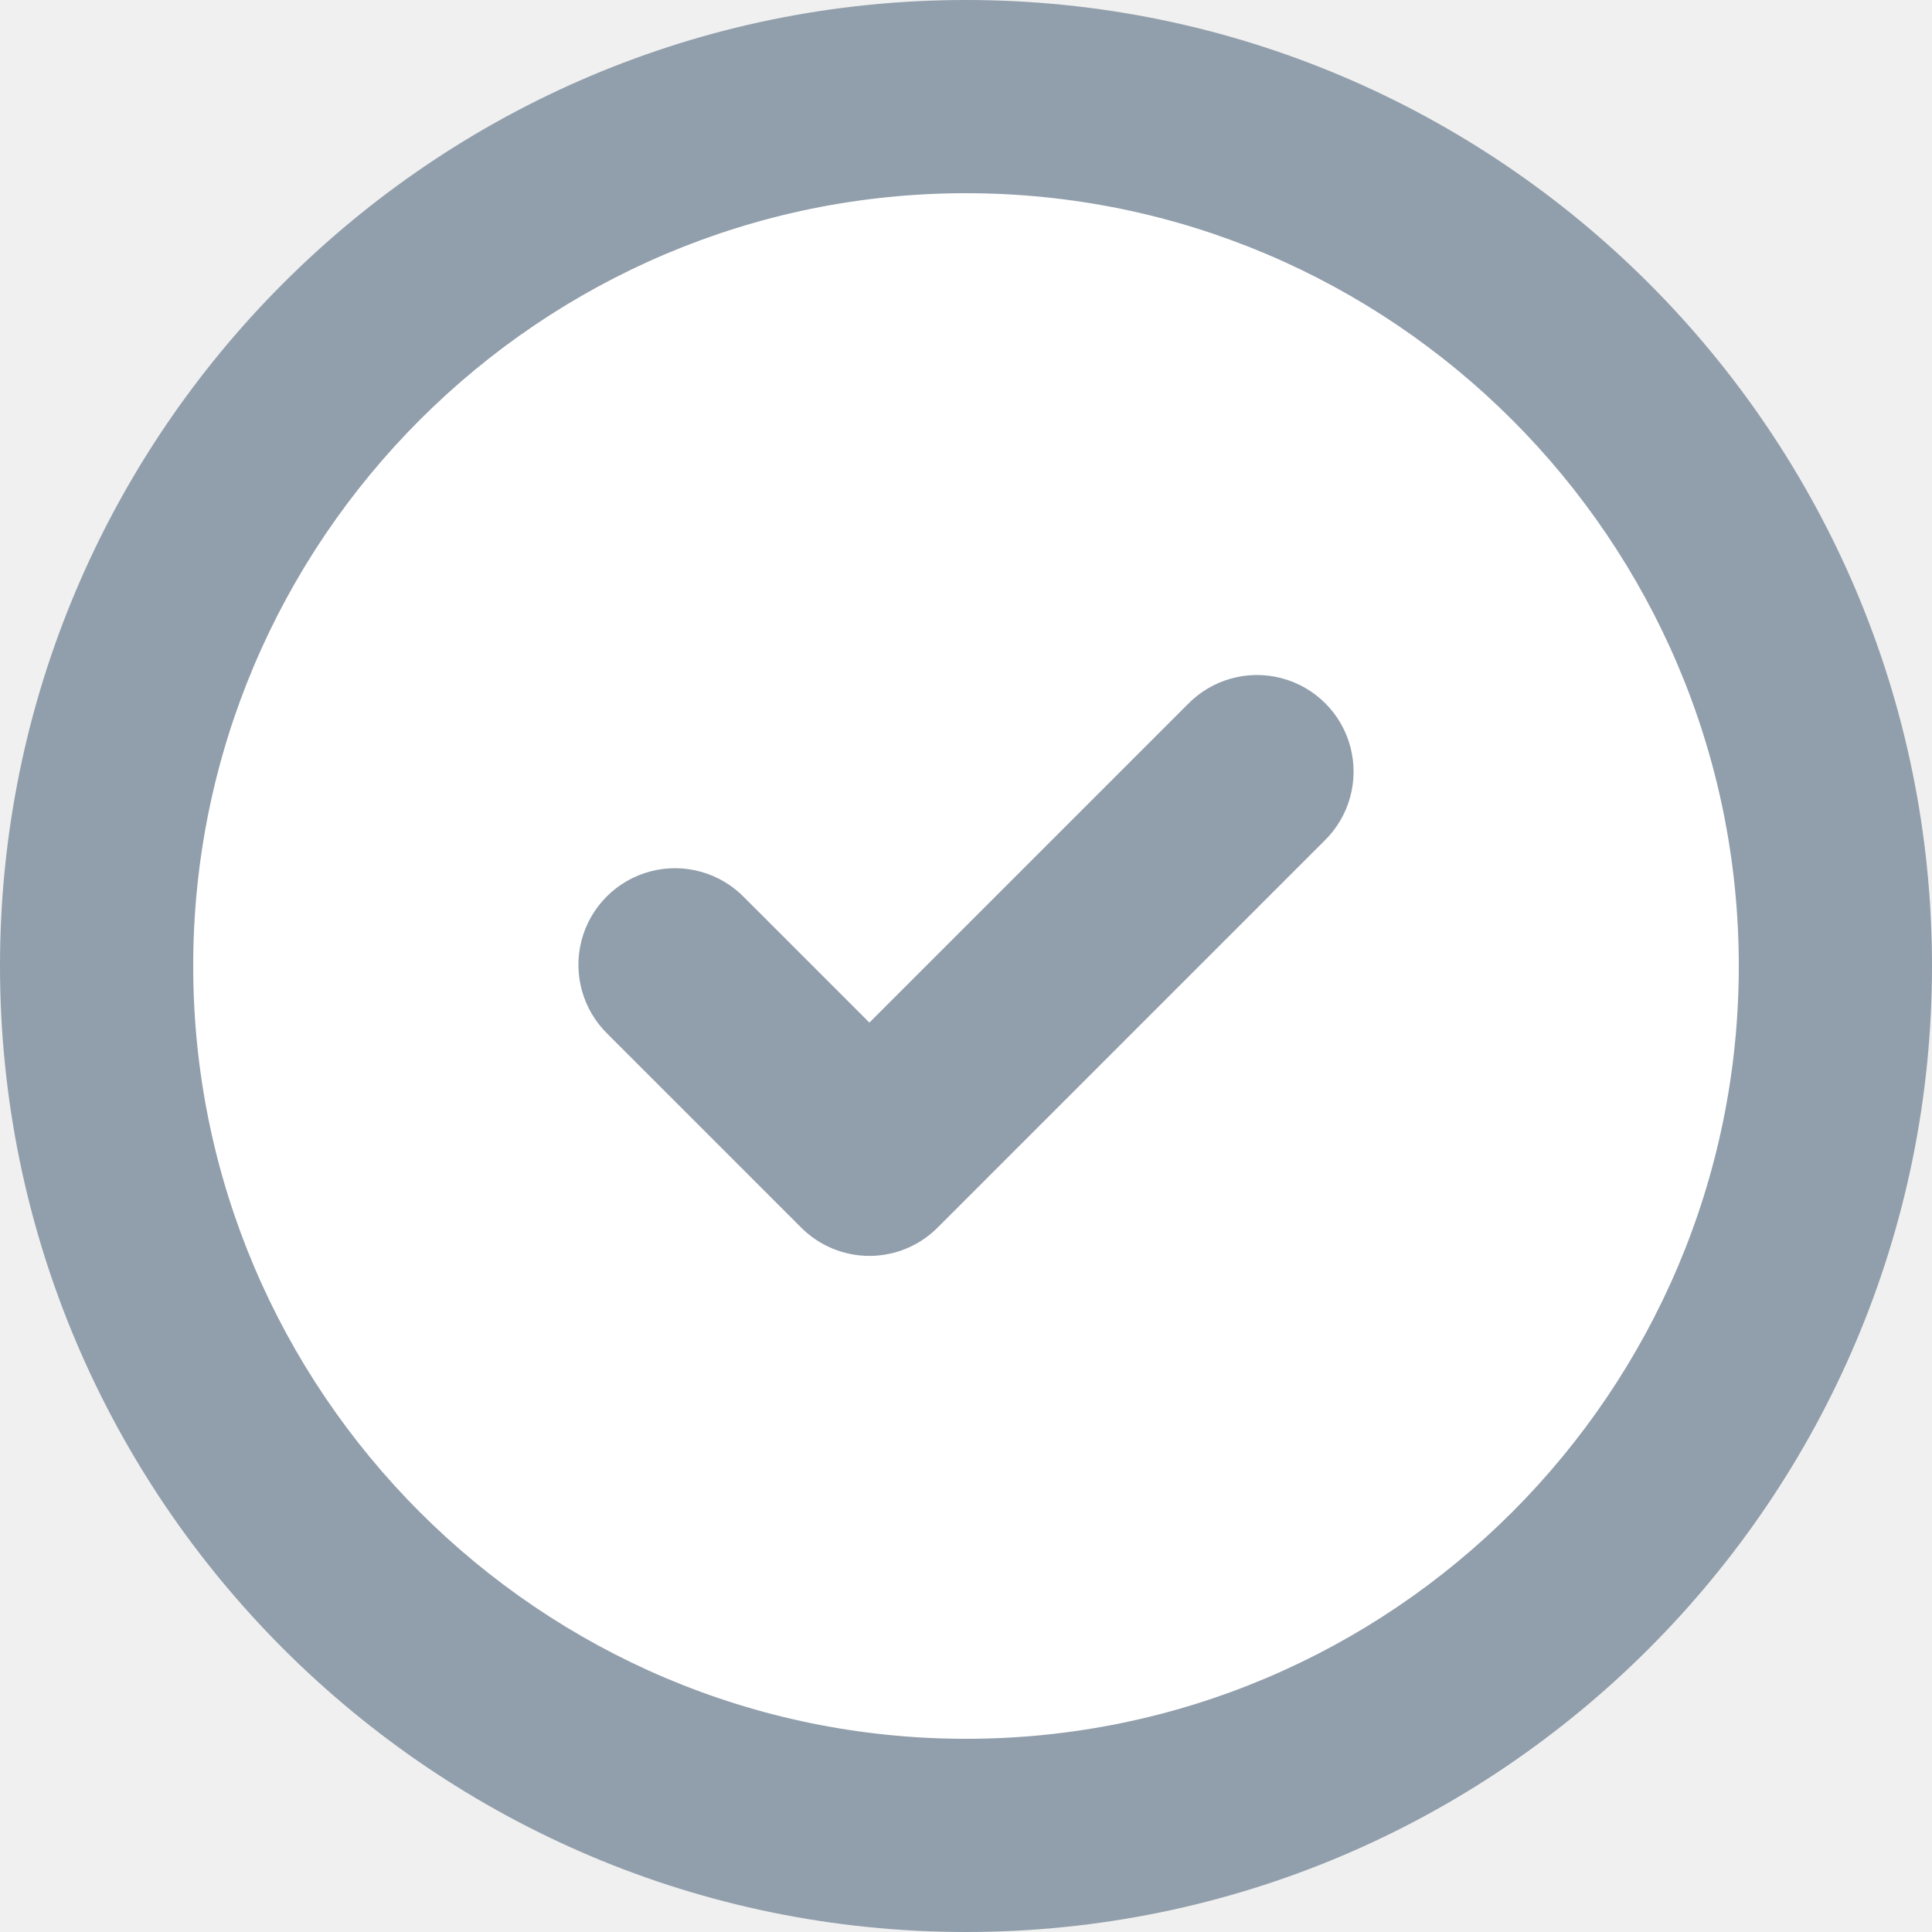
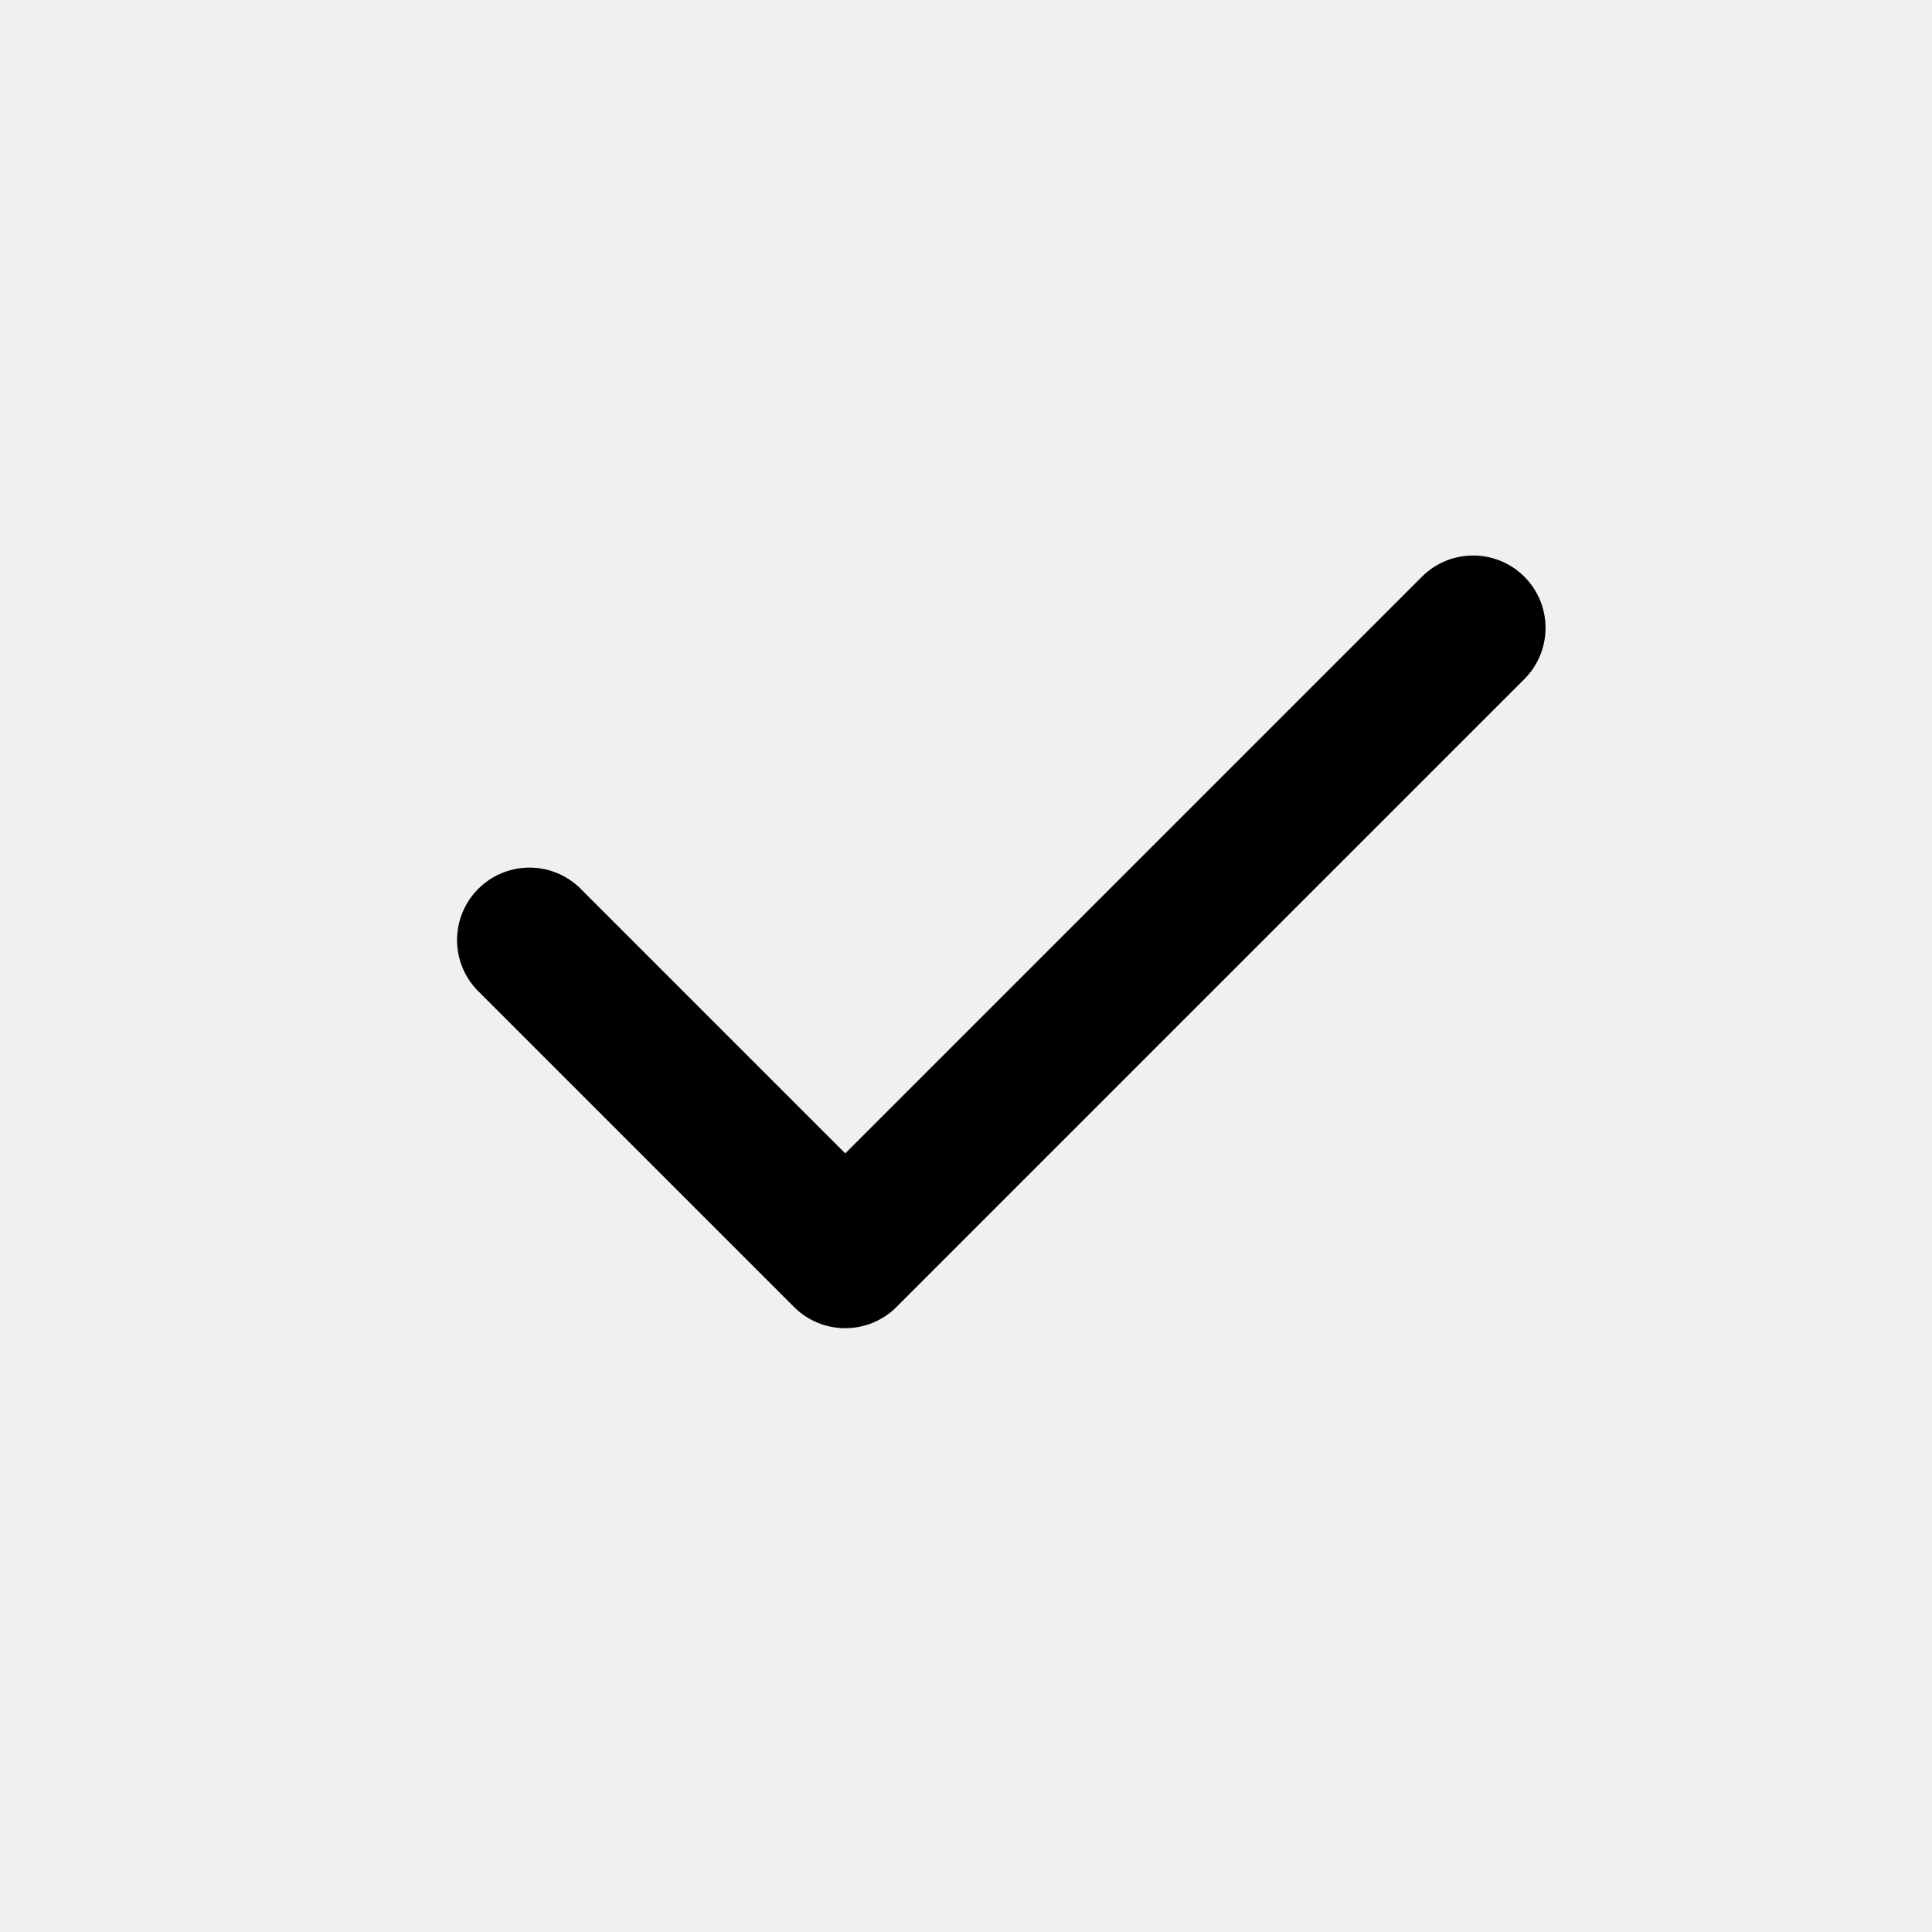
- <svg xmlns="http://www.w3.org/2000/svg" viewBox="0 0 20 20">
-   <g fill="none" fill-rule="evenodd">
-     <circle fill="#FFF" cx="10" cy="10" r="9" />
-     <path d="M10 0C4.486 0 0 4.486 0 10s4.486 10 10 10 10-4.486 10-10S15.514 0 10 0m0 18c-4.41 0-8-3.59-8-8s3.59-8 8-8 8 3.59 8 8-3.59 8-8 8m2.293-10.707L9 10.586 7.707 9.293a1 1 0 1 0-1.414 1.414l2 2a.997.997 0 0 0 1.414 0l4-4a1 1 0 1 0-1.414-1.414" fill="#919EAB" />
-   </g>
+ <svg viewBox="0 0 20 20" class="Polaris-Icon__Svg" focusable="false" aria-hidden="true">
+   <path fill-rule="evenodd" d="M15.78 5.97a.75.75 0 0 1 0 1.06l-6.5 6.5a.75.75 0 0 1-1.06 0l-3.25-3.25a.75.75 0 1 1 1.06-1.06l2.72 2.72 5.97-5.97a.75.75 0 0 1 1.06 0Z" />
</svg>
